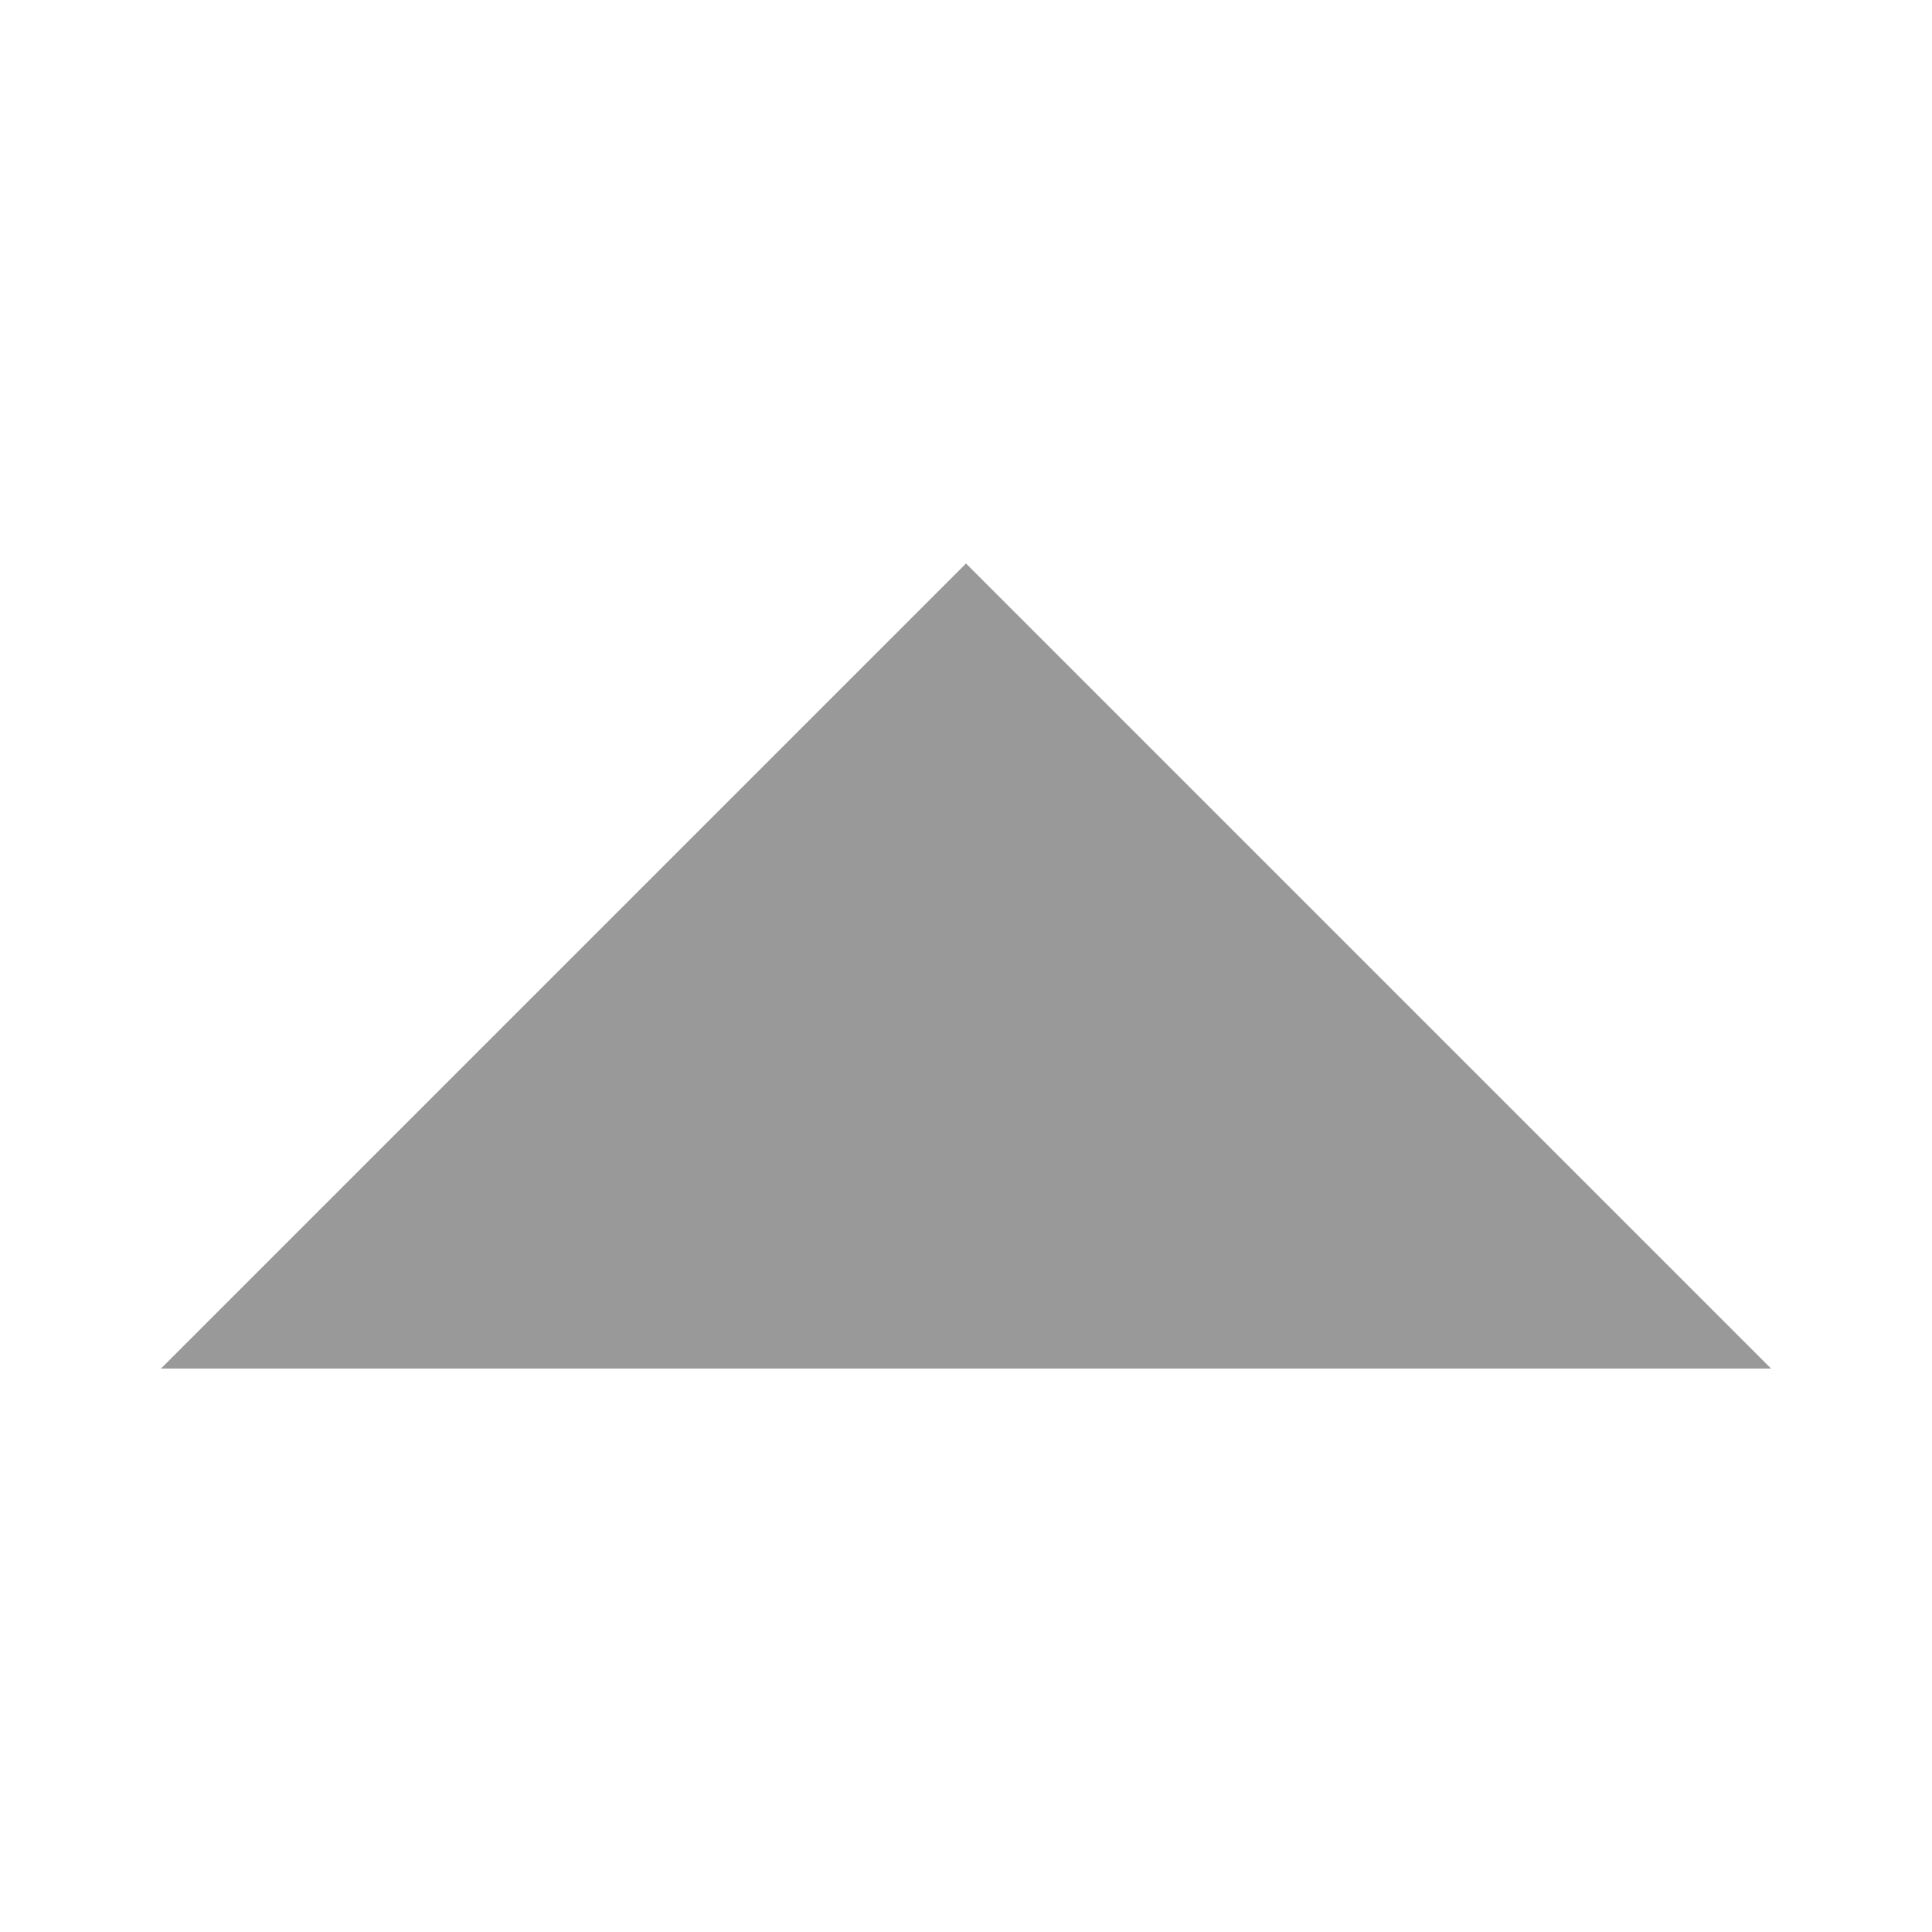
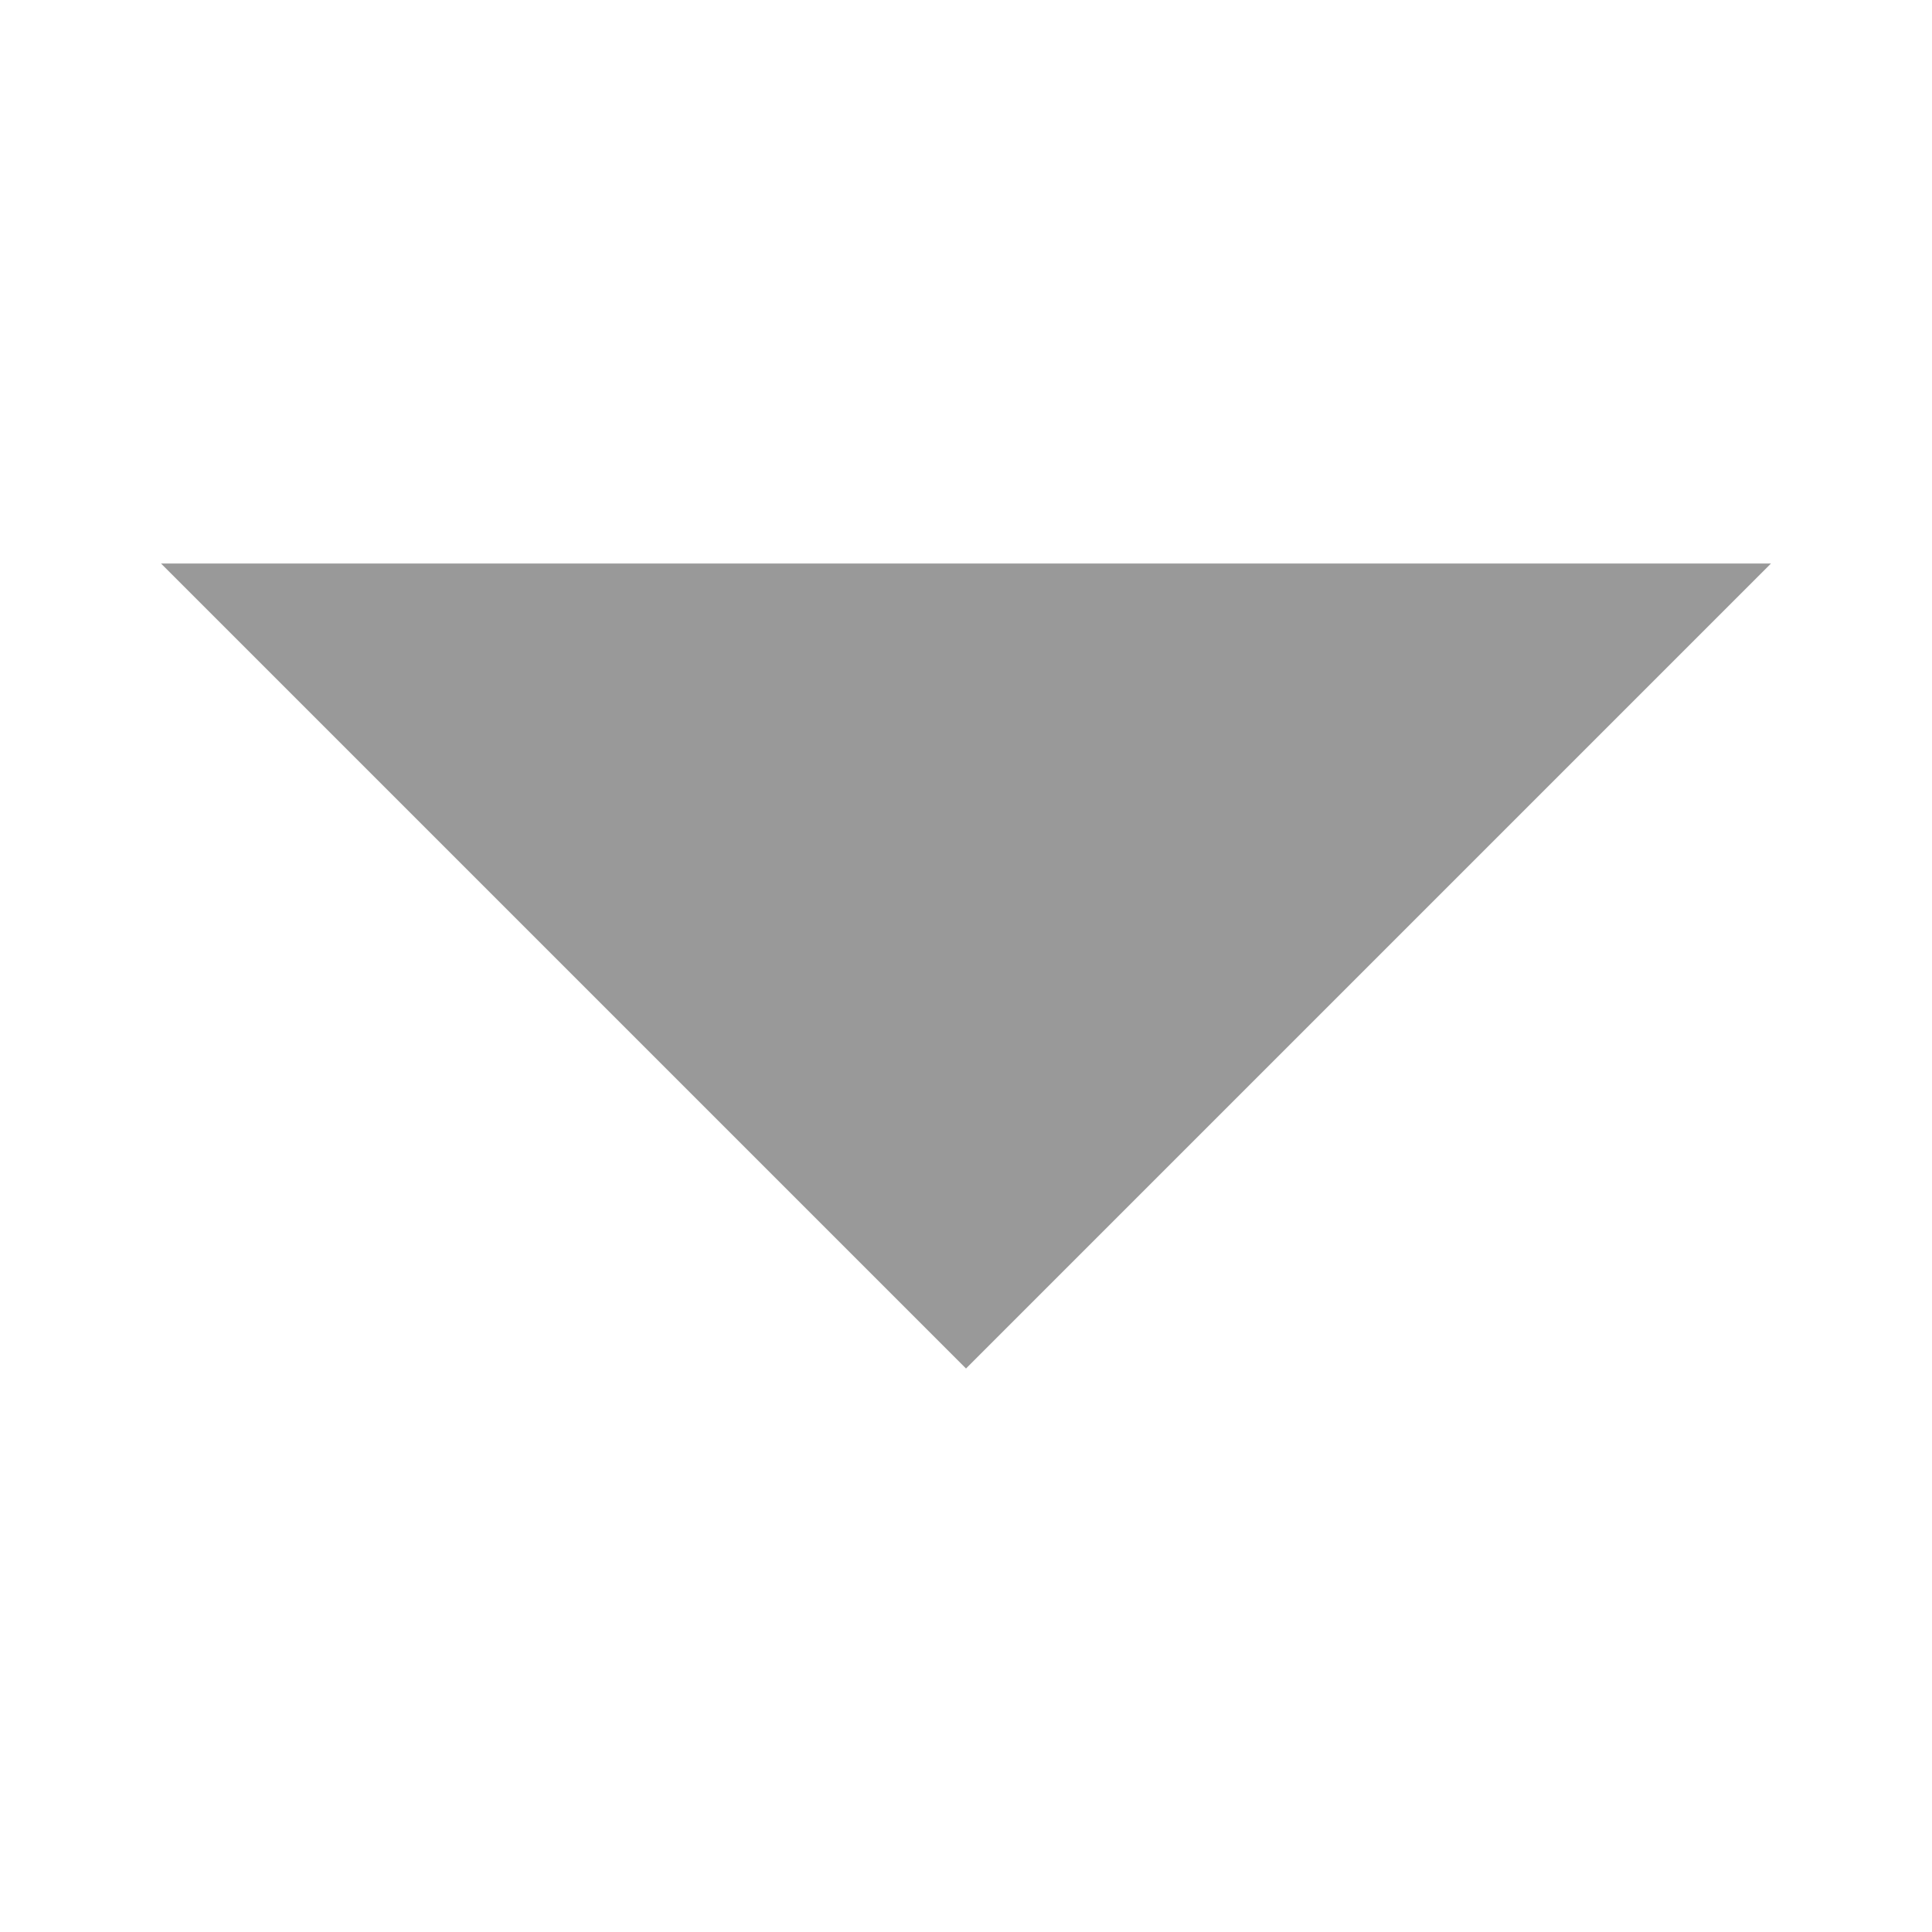
<svg xmlns="http://www.w3.org/2000/svg" width="120mm" height="120mm" viewBox="0 0 120 120" version="1.1" id="svg5">
  <defs id="defs2" />
  <g id="layer1" transform="translate(14.1052,42.05439)">
-     <path style="fill:#999999;fill-opacity:1;stroke-width:1.717" d="m -4.105,42.946 h 100 l -50,-50 z" id="path952" />
+     <path style="fill:#999999;fill-opacity:1;stroke-width:1.717" d="m -4.105,-7.054 h 100 l -50,50 z" id="path952" />
  </g>
</svg>
